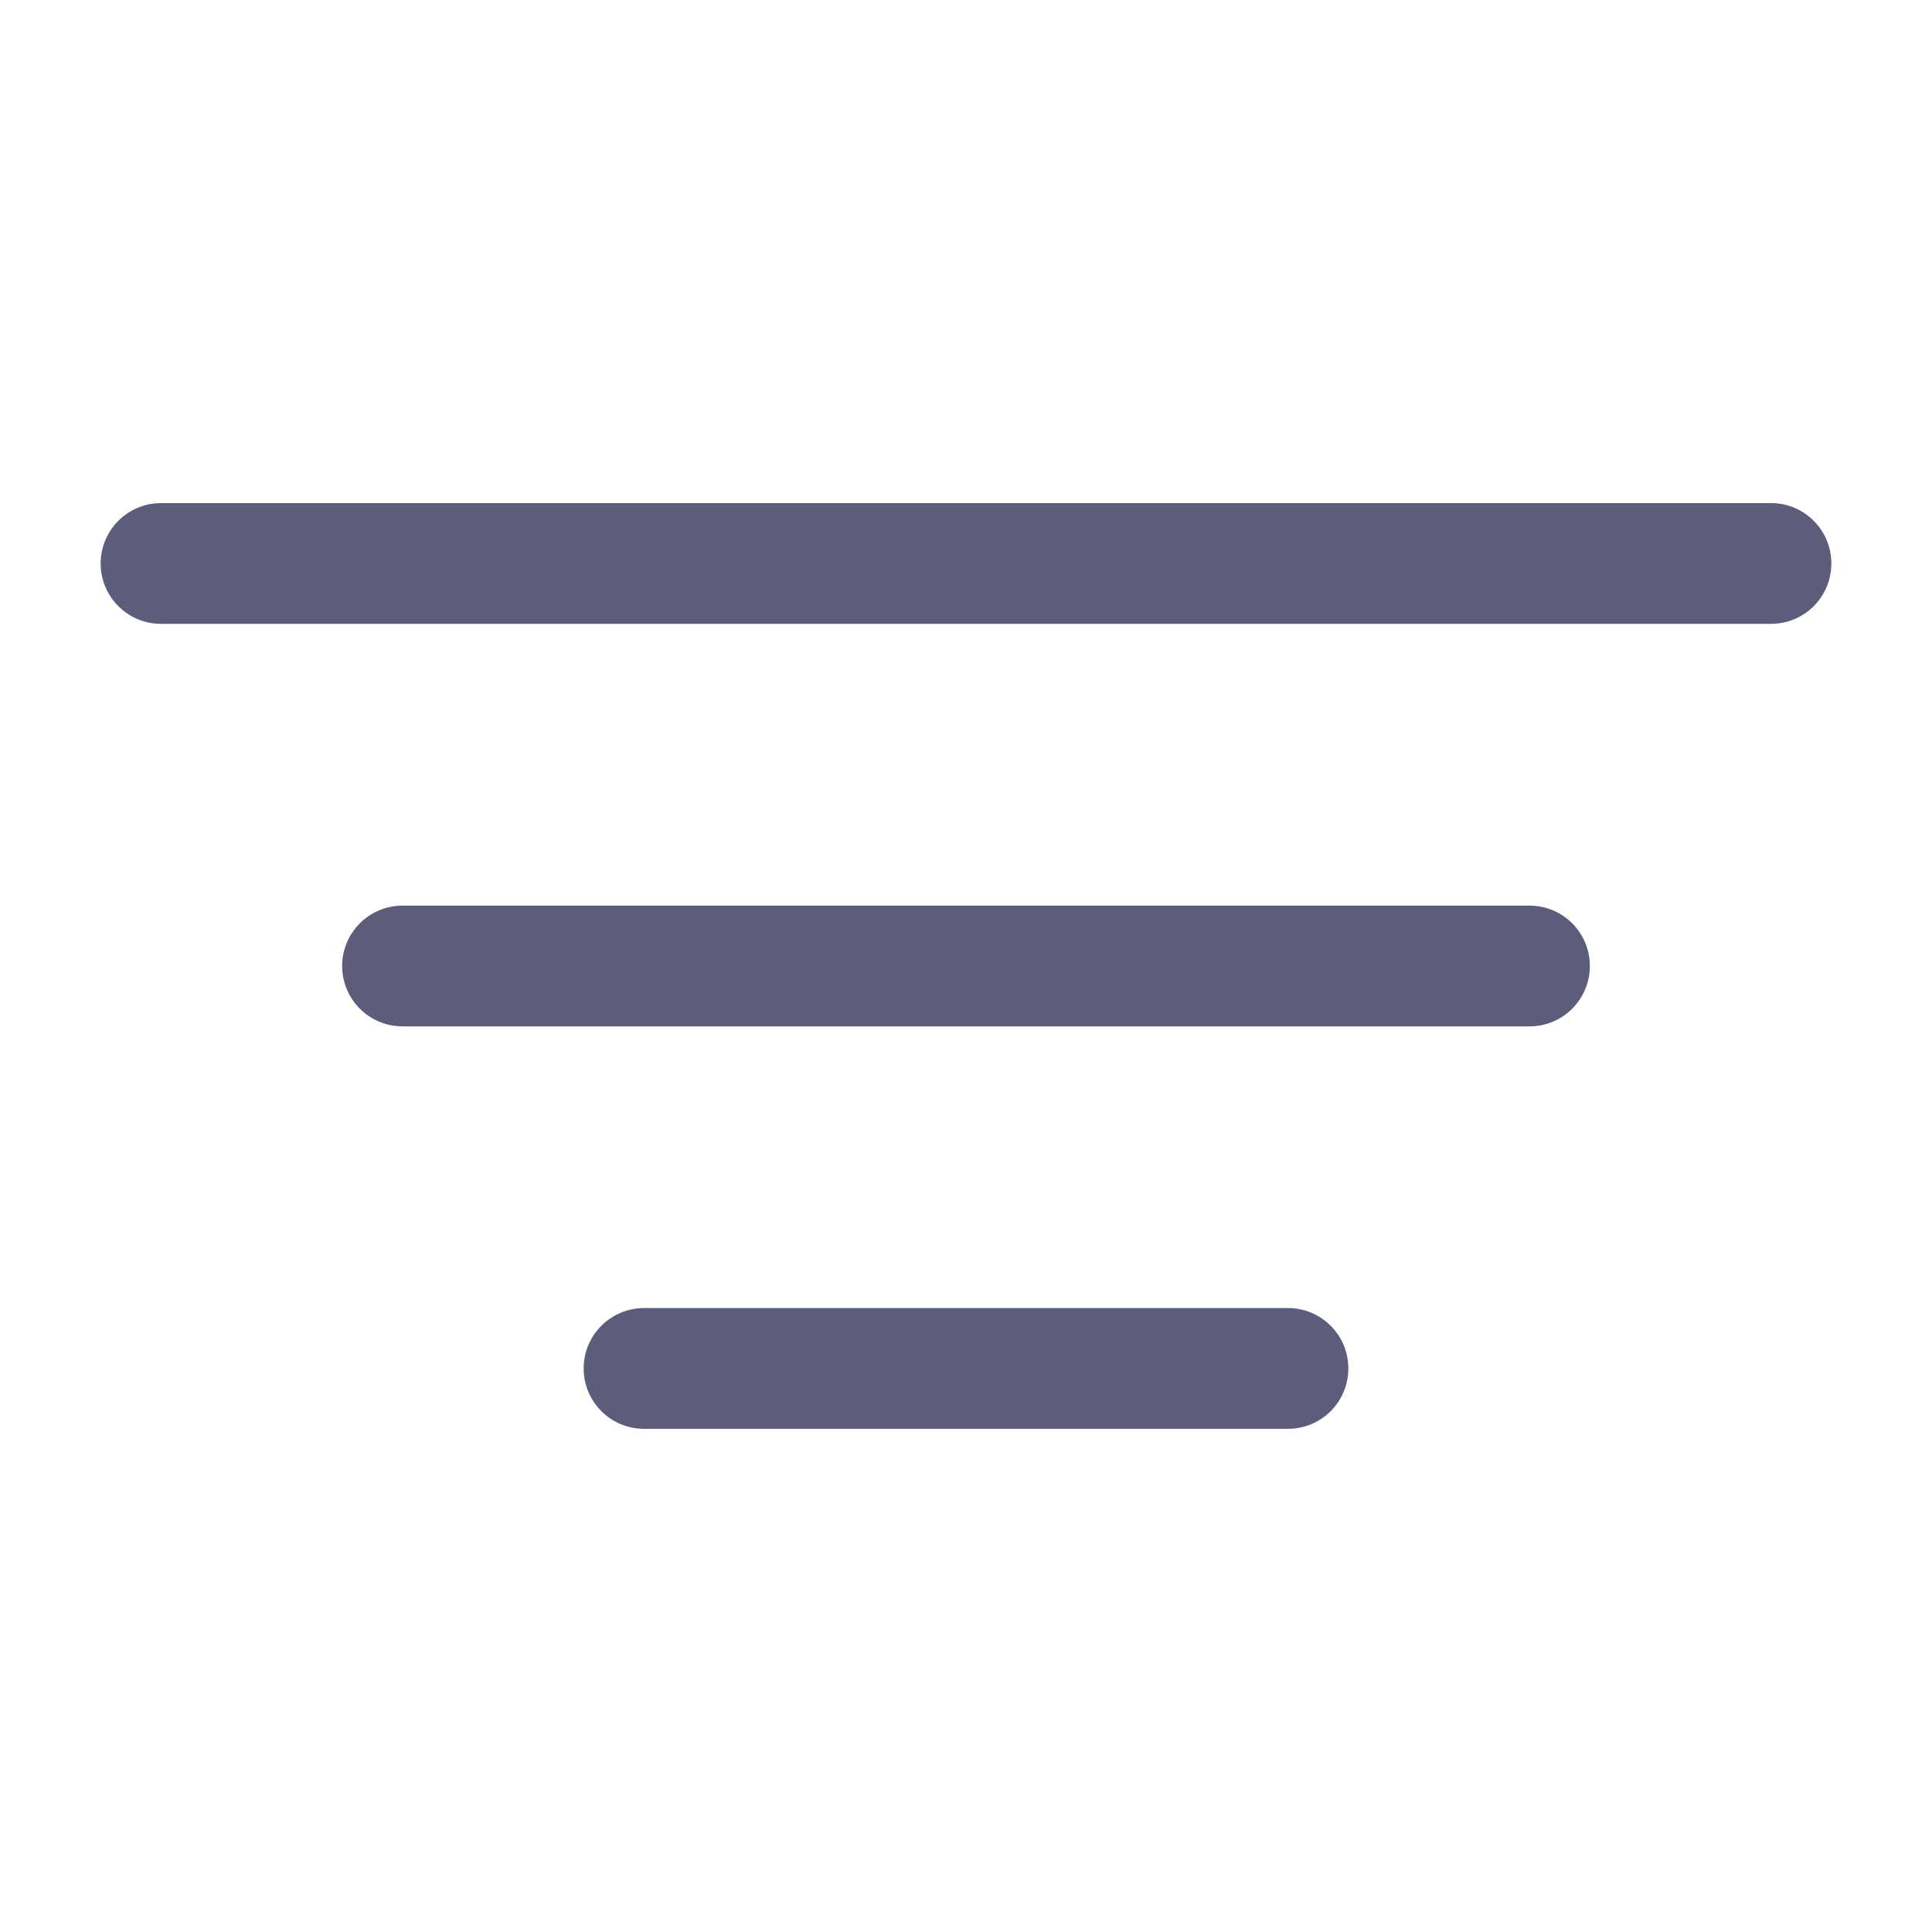
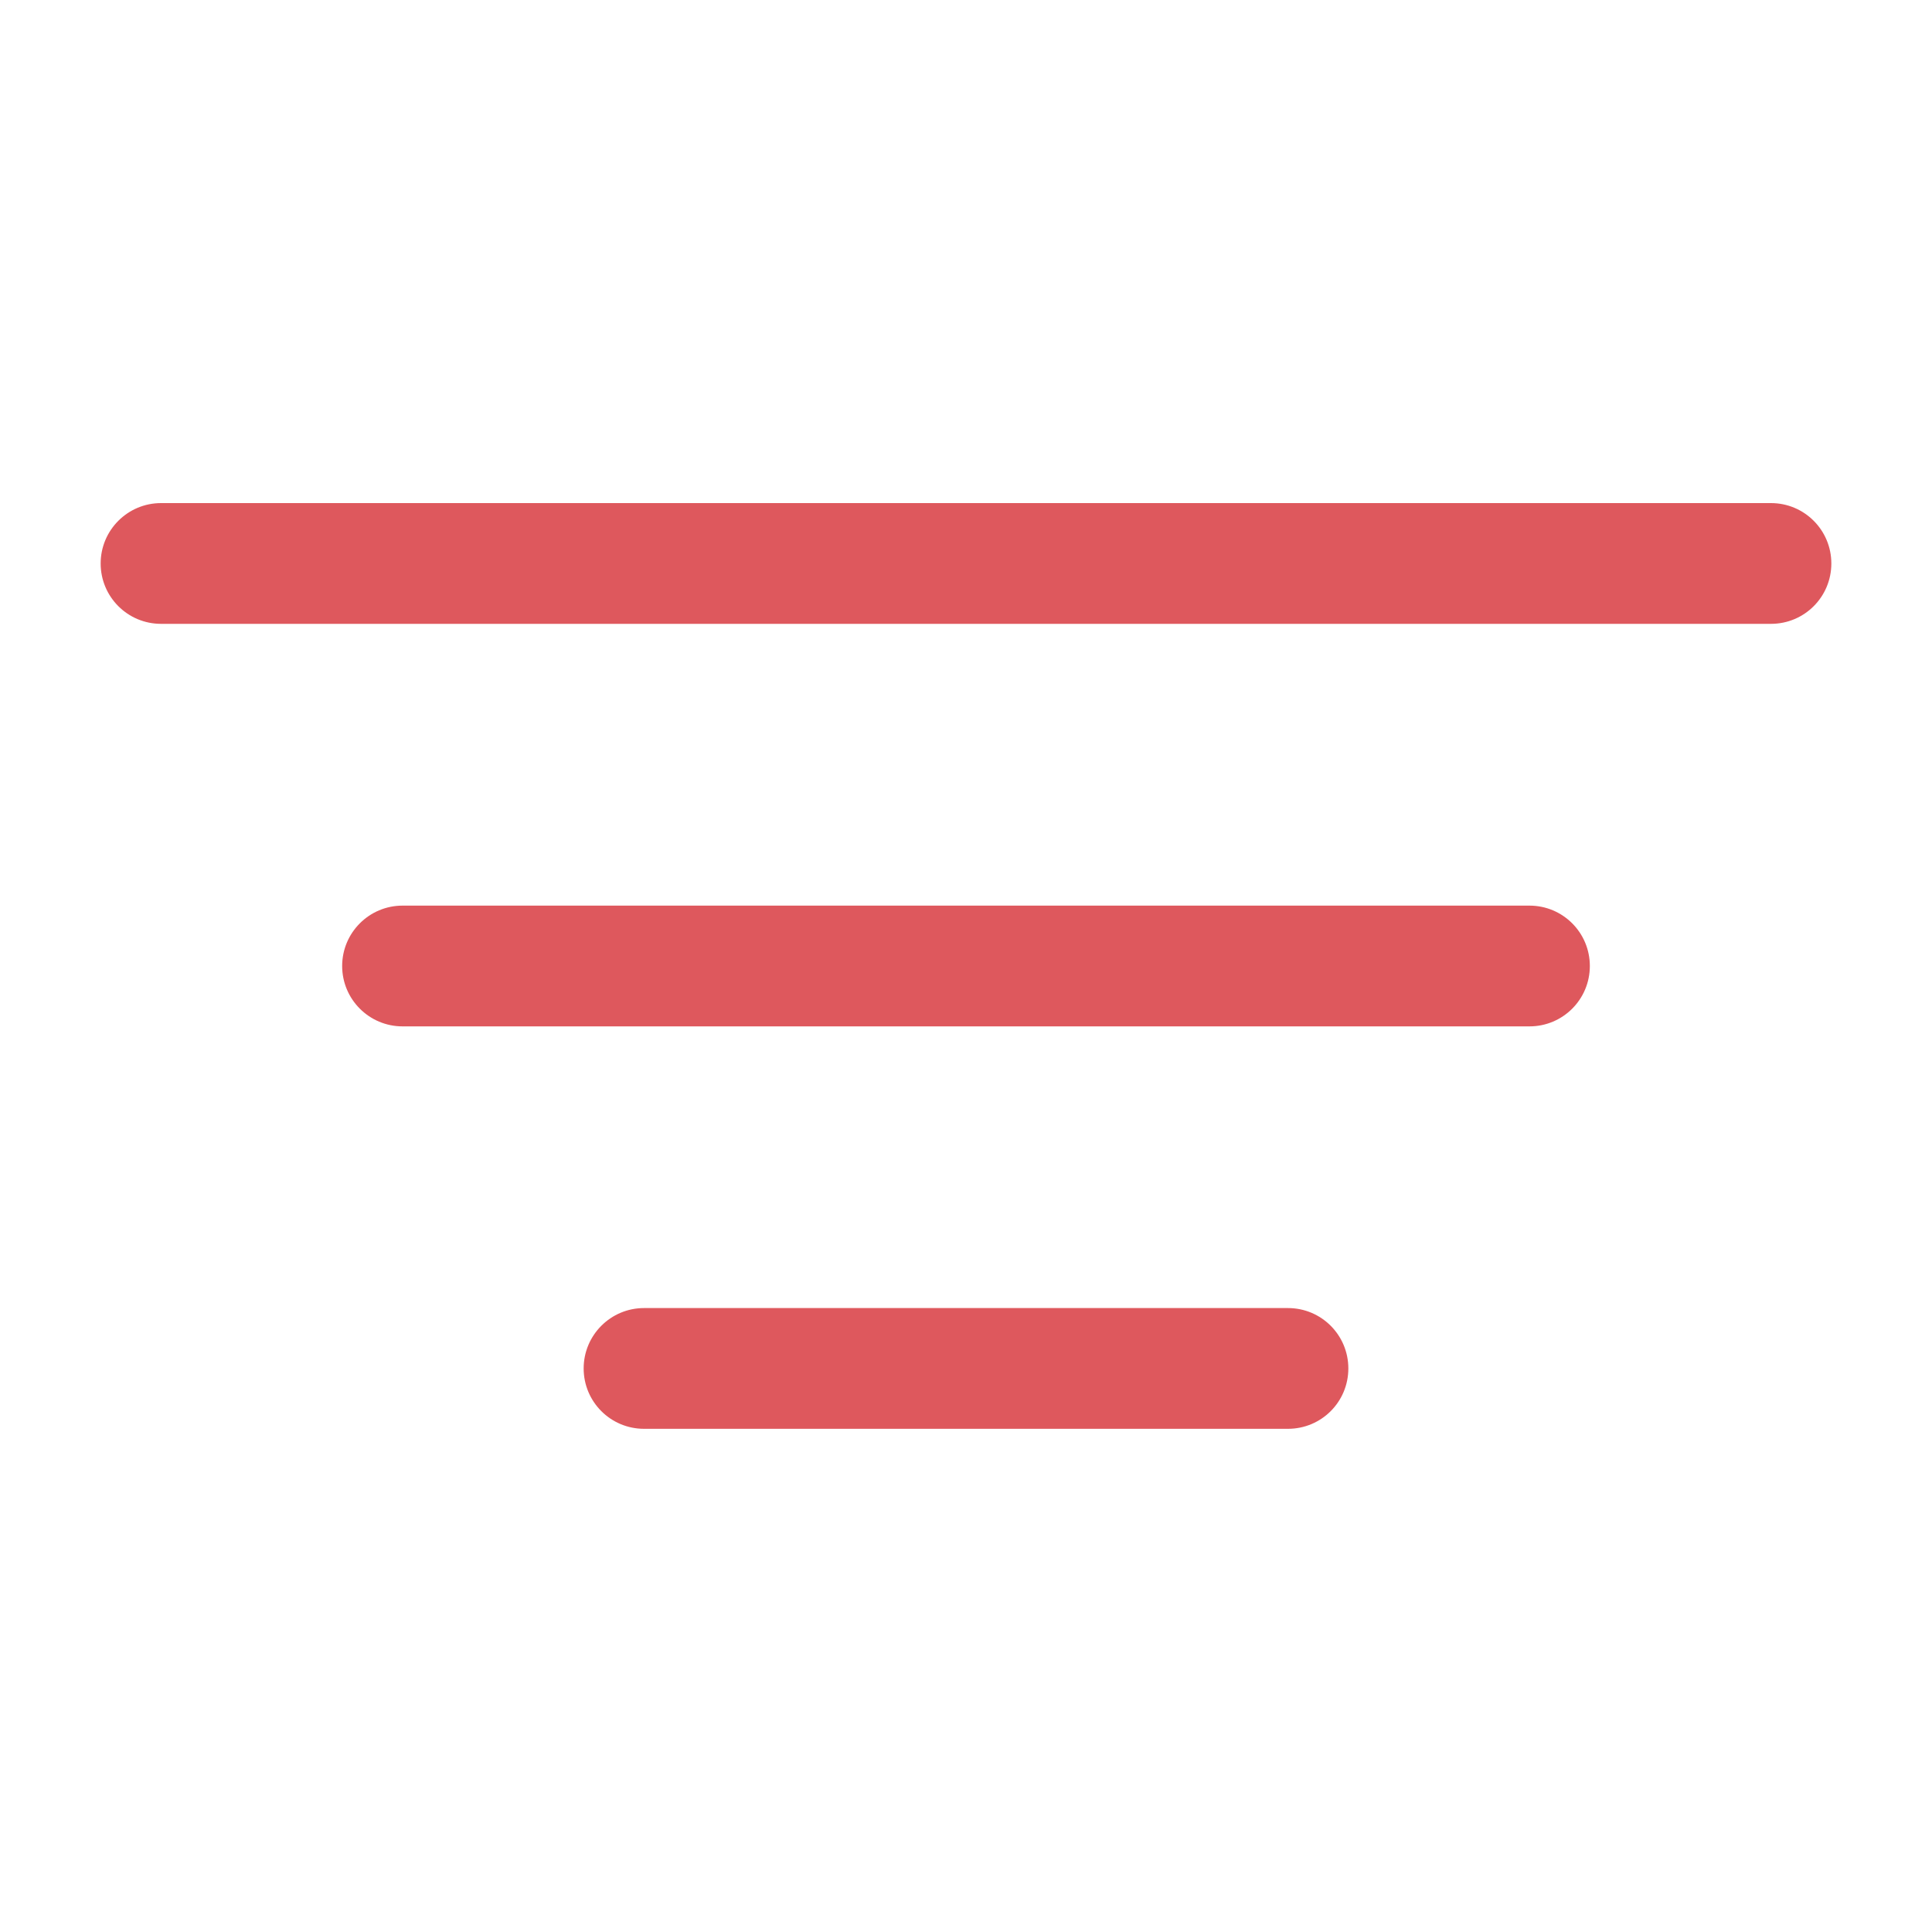
<svg xmlns="http://www.w3.org/2000/svg" width="20" height="20" viewBox="0 0 20 20" fill="none">
-   <path fill-rule="evenodd" clip-rule="evenodd" d="M18.958 5.833C18.958 6.179 18.679 6.458 18.333 6.458L1.667 6.458C1.322 6.458 1.042 6.179 1.042 5.833C1.042 5.488 1.322 5.208 1.667 5.208L18.333 5.208C18.679 5.208 18.958 5.488 18.958 5.833Z" fill="#5C5C7B" />
-   <path fill-rule="evenodd" clip-rule="evenodd" d="M16.458 10C16.458 10.345 16.179 10.625 15.833 10.625L4.167 10.625C3.822 10.625 3.542 10.345 3.542 10C3.542 9.655 3.822 9.375 4.167 9.375L15.833 9.375C16.179 9.375 16.458 9.655 16.458 10Z" fill="#5C5C7B" />
-   <path fill-rule="evenodd" clip-rule="evenodd" d="M13.958 14.166C13.958 14.512 13.679 14.791 13.333 14.791L6.667 14.791C6.322 14.791 6.042 14.512 6.042 14.166C6.042 13.821 6.322 13.541 6.667 13.541H13.333C13.679 13.541 13.958 13.821 13.958 14.166Z" fill="#5C5C7B" />
+   <path fill-rule="evenodd" clip-rule="evenodd" d="M18.958 5.833C18.958 6.179 18.679 6.458 18.333 6.458L1.667 6.458C1.322 6.458 1.042 6.179 1.042 5.833C1.042 5.488 1.322 5.208 1.667 5.208L18.333 5.208C18.679 5.208 18.958 5.488 18.958 5.833Z" fill="#de585d" />
+   <path fill-rule="evenodd" clip-rule="evenodd" d="M16.458 10C16.458 10.345 16.179 10.625 15.833 10.625L4.167 10.625C3.822 10.625 3.542 10.345 3.542 10C3.542 9.655 3.822 9.375 4.167 9.375L15.833 9.375C16.179 9.375 16.458 9.655 16.458 10Z" fill="#de585d" />
+   <path fill-rule="evenodd" clip-rule="evenodd" d="M13.958 14.166C13.958 14.512 13.679 14.791 13.333 14.791L6.667 14.791C6.322 14.791 6.042 14.512 6.042 14.166C6.042 13.821 6.322 13.541 6.667 13.541H13.333C13.679 13.541 13.958 13.821 13.958 14.166Z" fill="#de585d" />
</svg>
